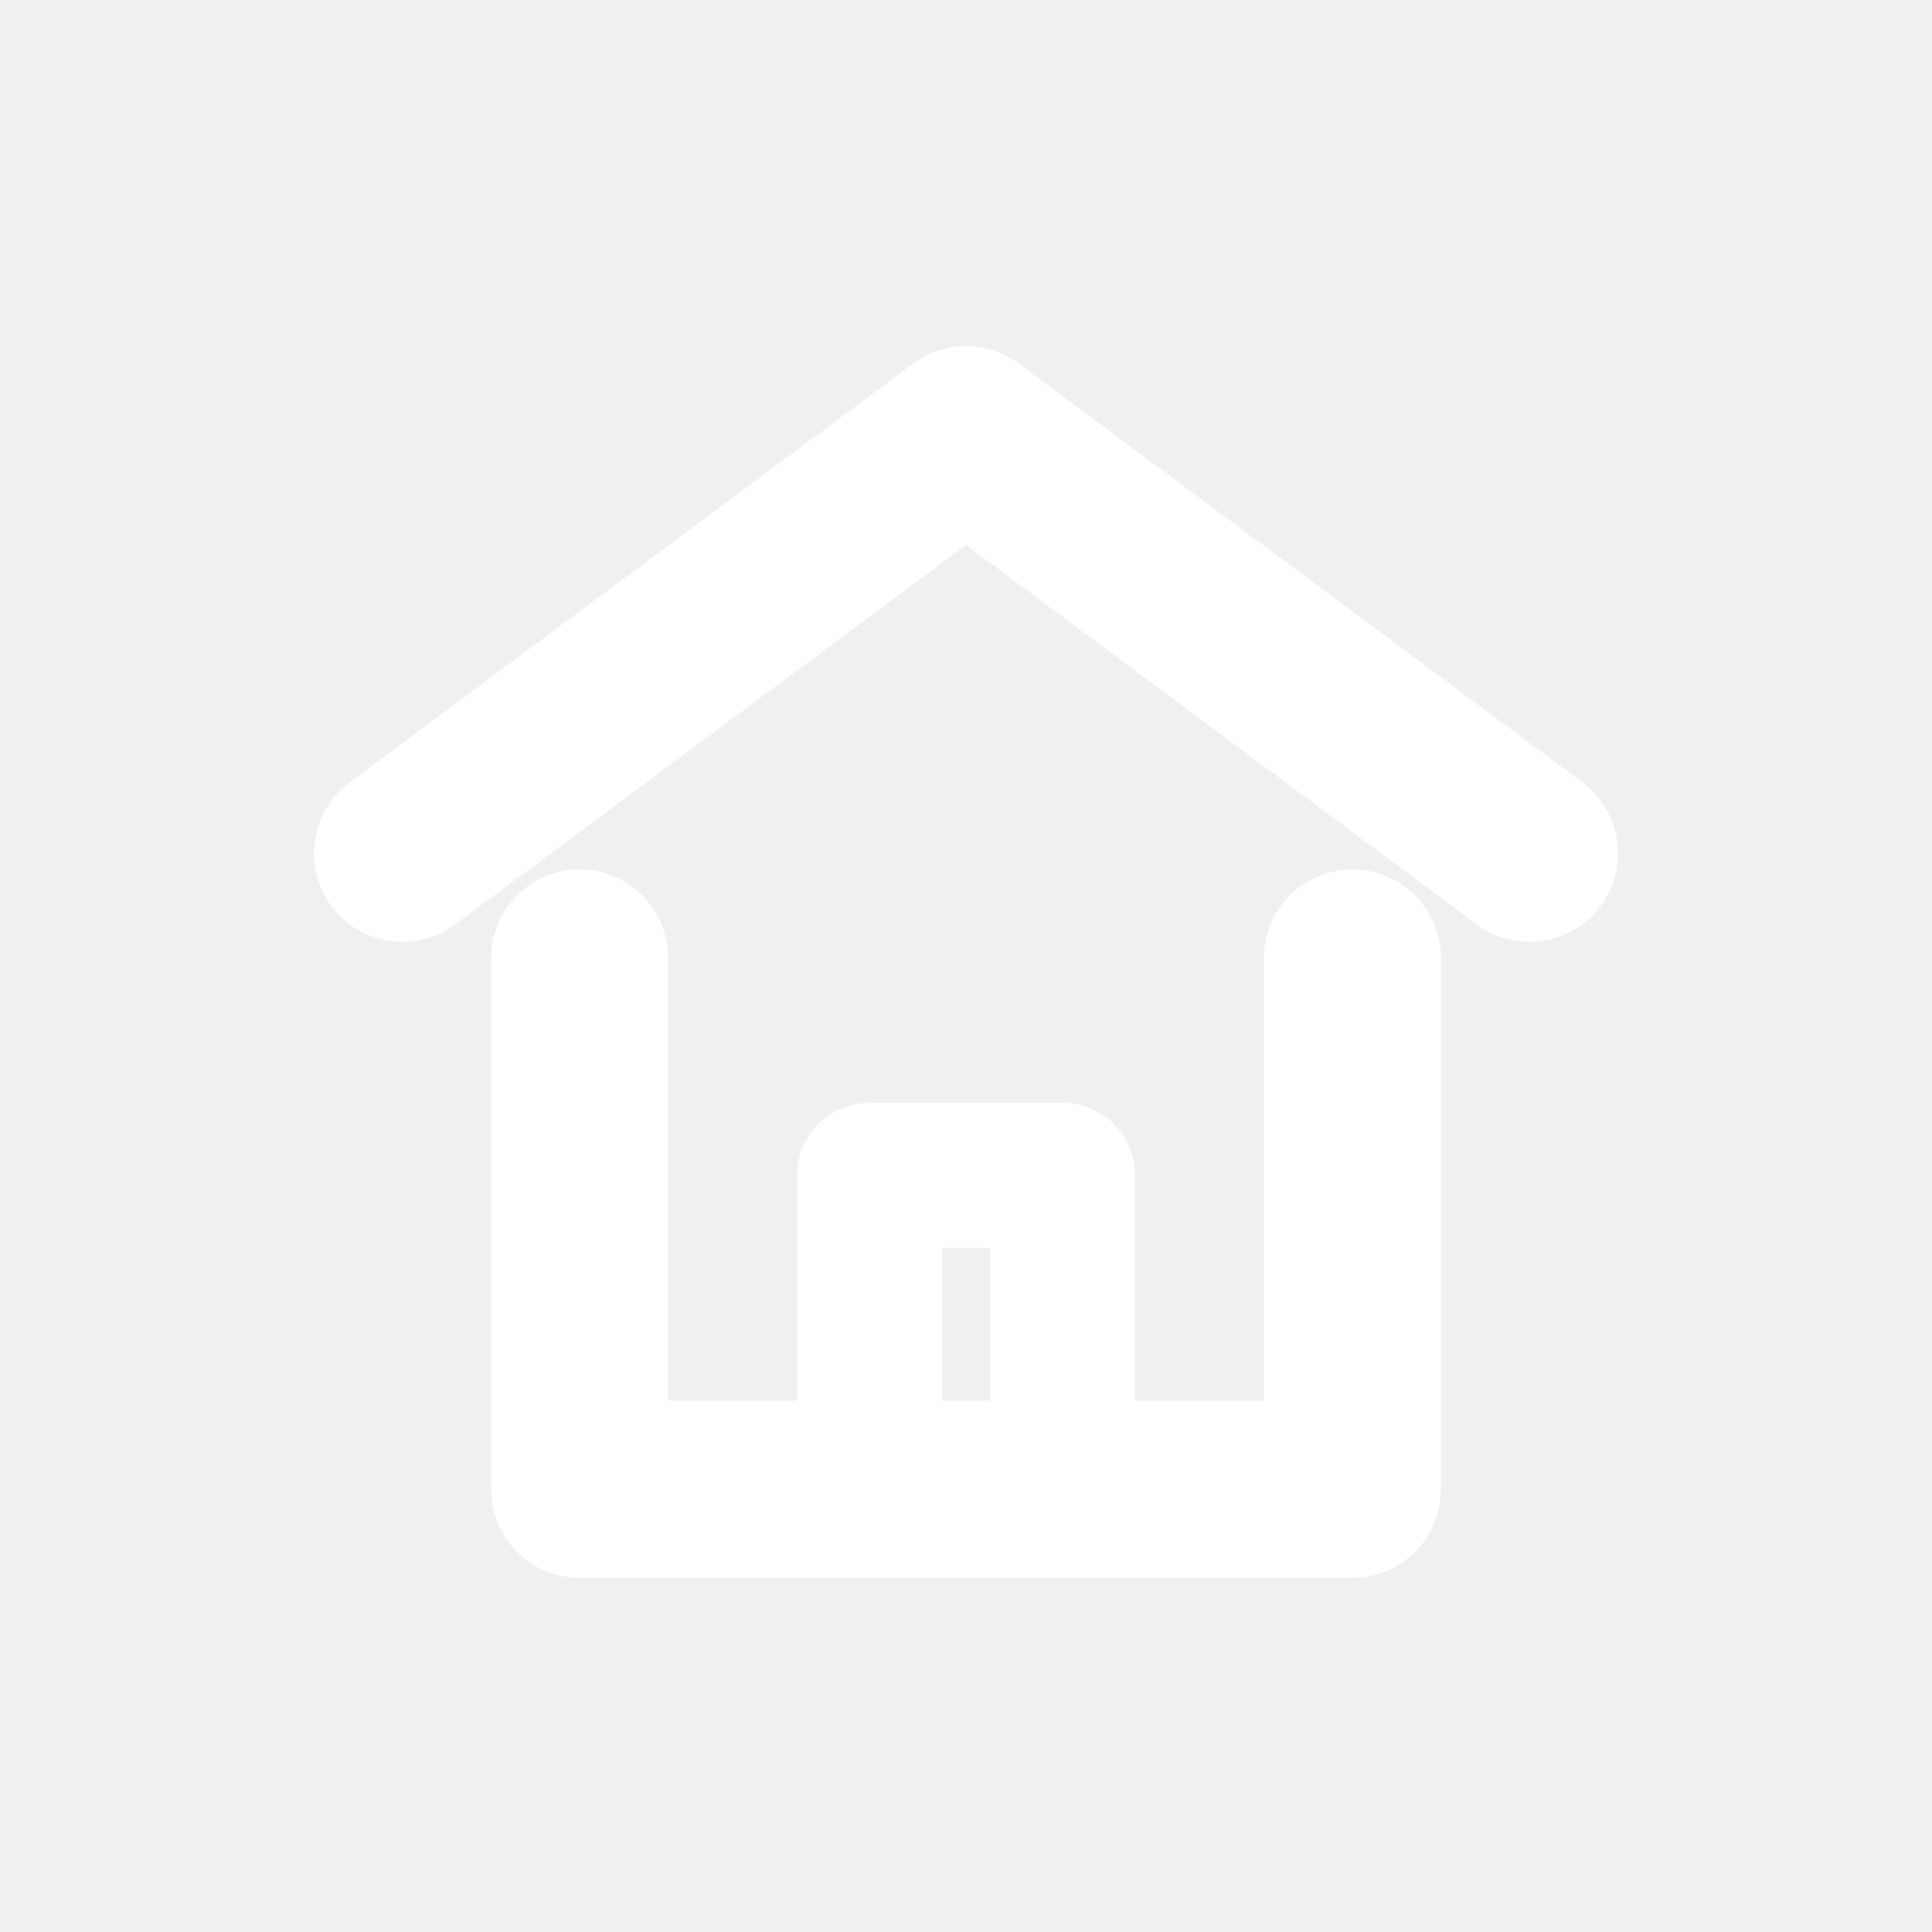
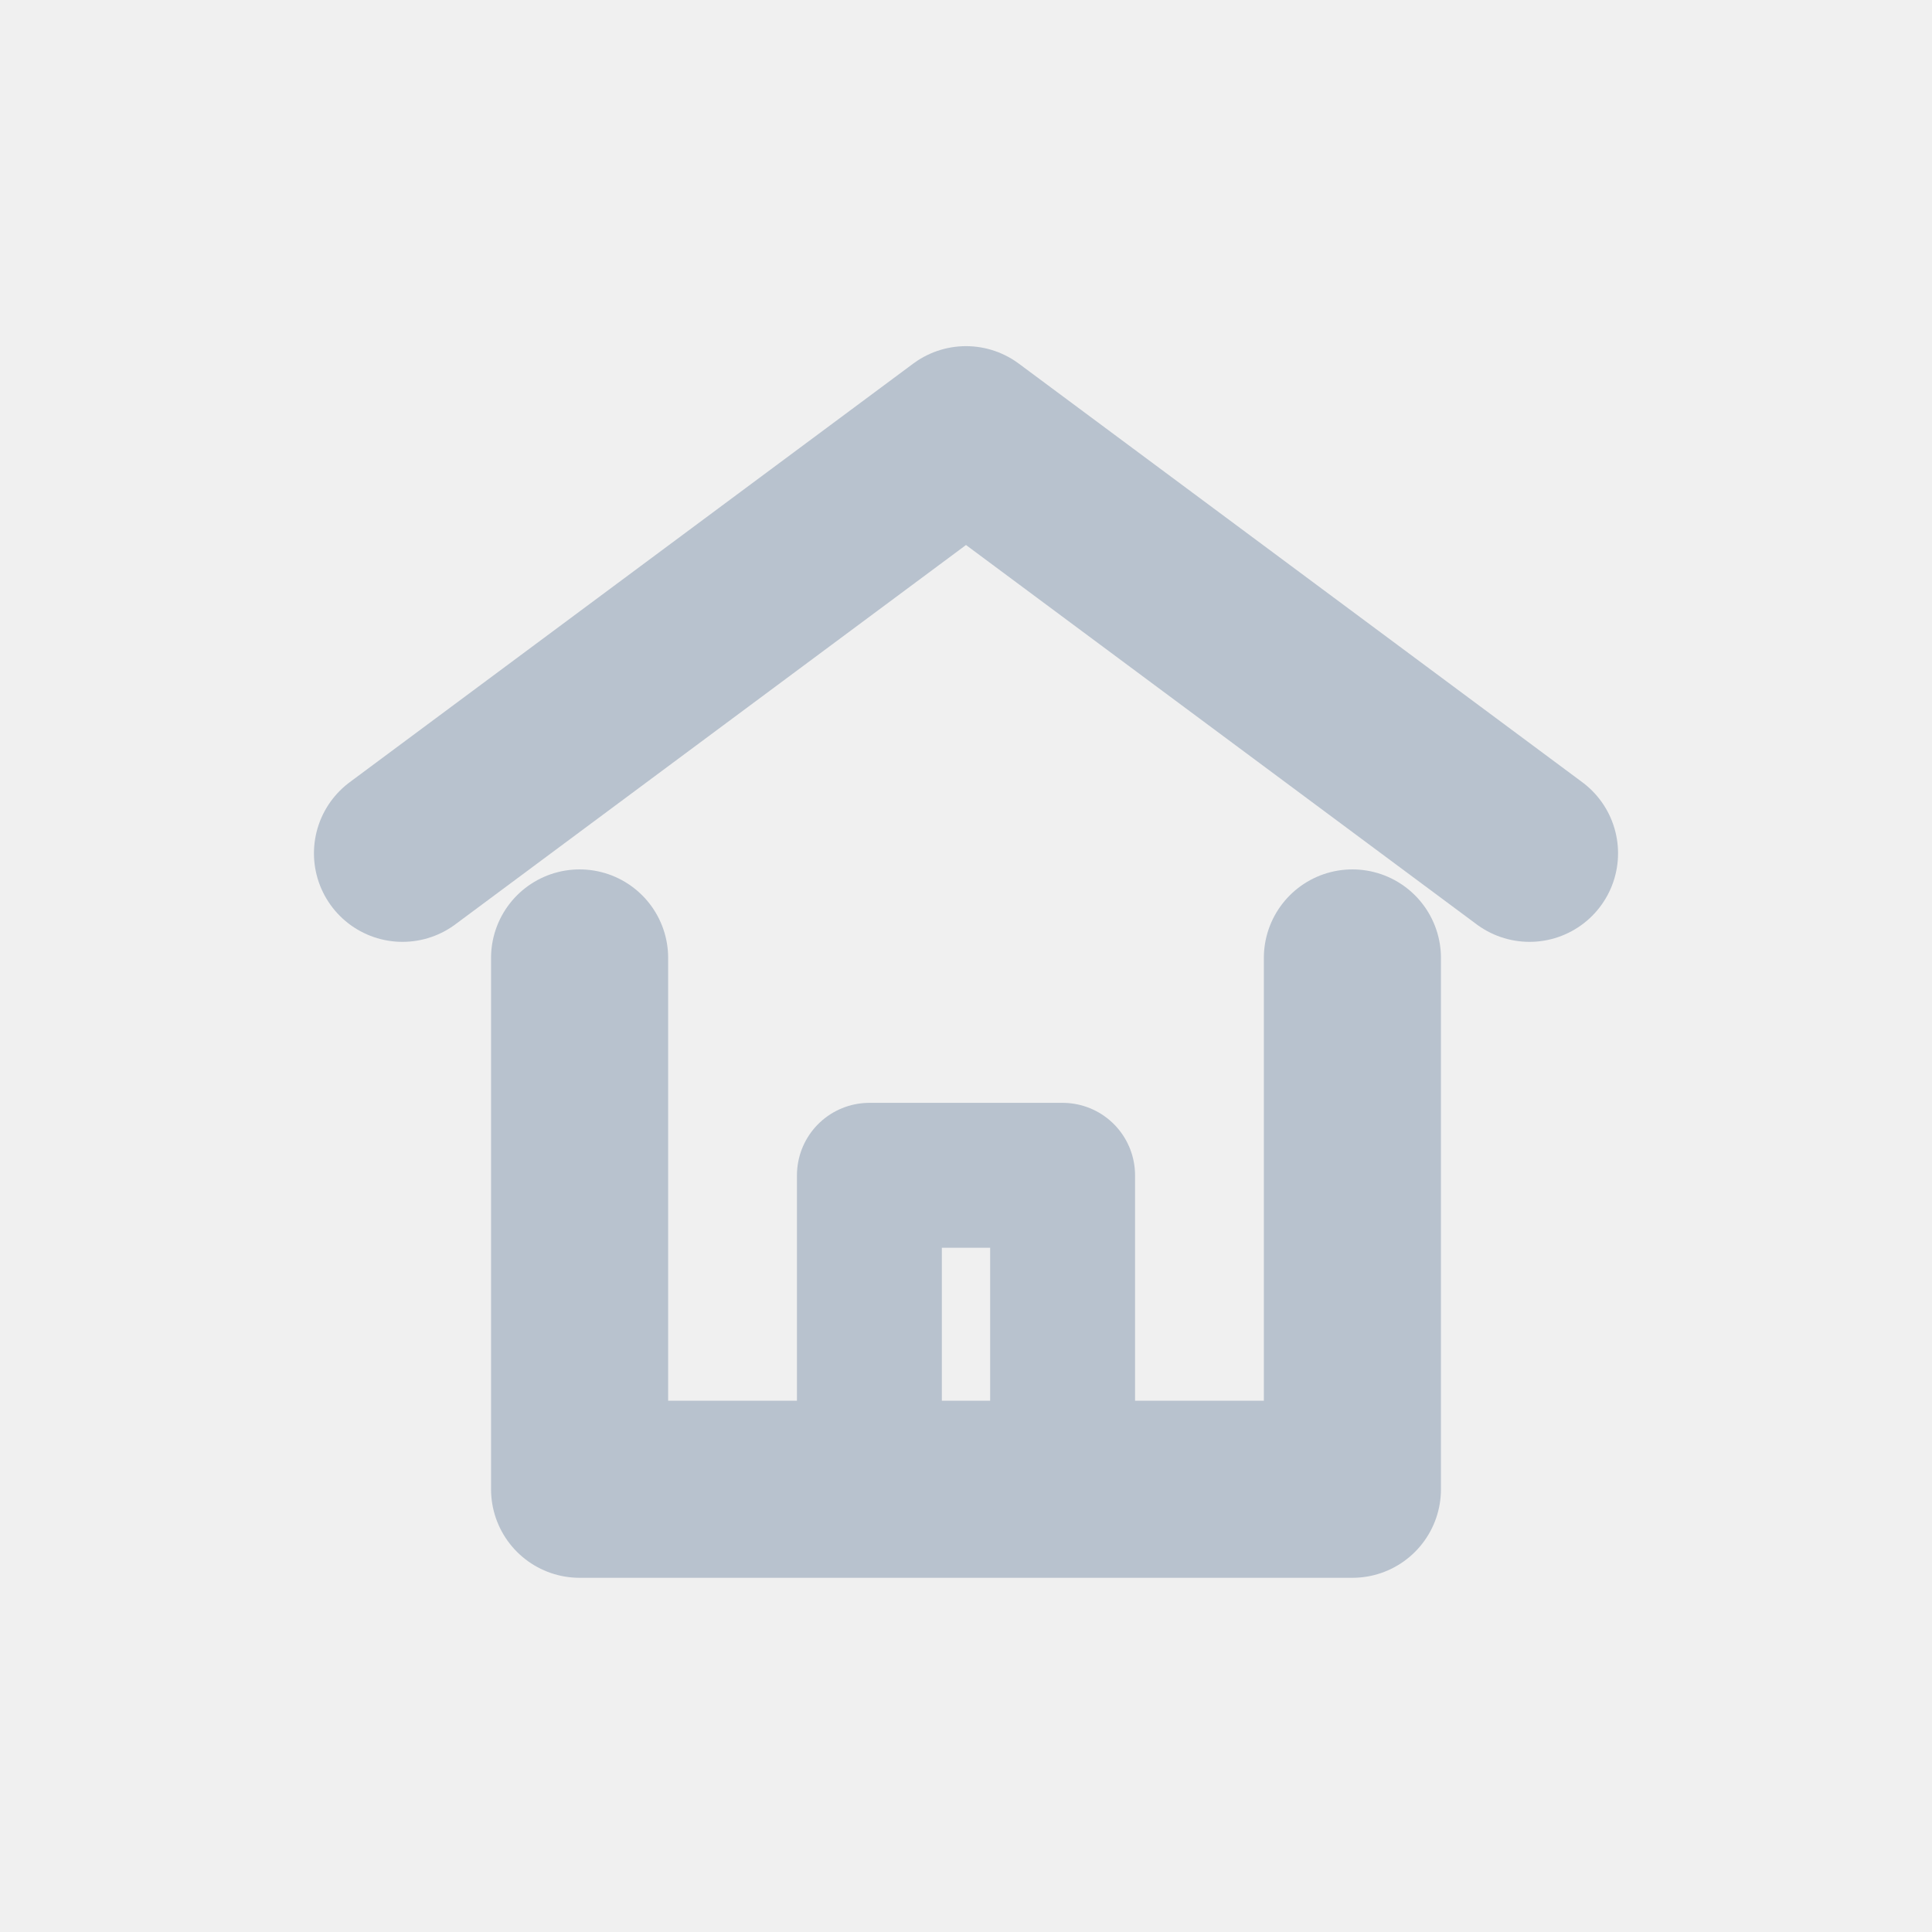
<svg xmlns="http://www.w3.org/2000/svg" width="24" height="24" viewBox="0 0 24 24">
-   <path d="M5 10.6 L12 5.4 L19 10.6" fill="none" stroke="#fff" stroke-width="2.2" stroke-linecap="round" stroke-linejoin="round" />
-   <path d="M7.2 11.9 V18.5 H16.8 V11.9" fill="none" stroke="#fff" stroke-width="2.2" stroke-linecap="round" stroke-linejoin="round" />
-   <path d="M10.8 18.5 V14.6 H13.2 V18.5" fill="none" stroke="#fff" stroke-width="1.8" stroke-linecap="round" stroke-linejoin="round" />
+   <path d="M5 10.6 L12 5.4 L19 10.6" fill="none" stroke="#B8C2CE" stroke-width="2.2" stroke-linecap="round" stroke-linejoin="round" />
+   <path d="M7.2 11.9 V18.5 H16.8 V11.9" fill="none" stroke="#B8C2CE" stroke-width="2.2" stroke-linecap="round" stroke-linejoin="round" />
+   <path d="M10.8 18.5 V14.6 H13.2 V18.5" fill="none" stroke="#B8C2CE" stroke-width="1.8" stroke-linecap="round" stroke-linejoin="round" />
</svg>
